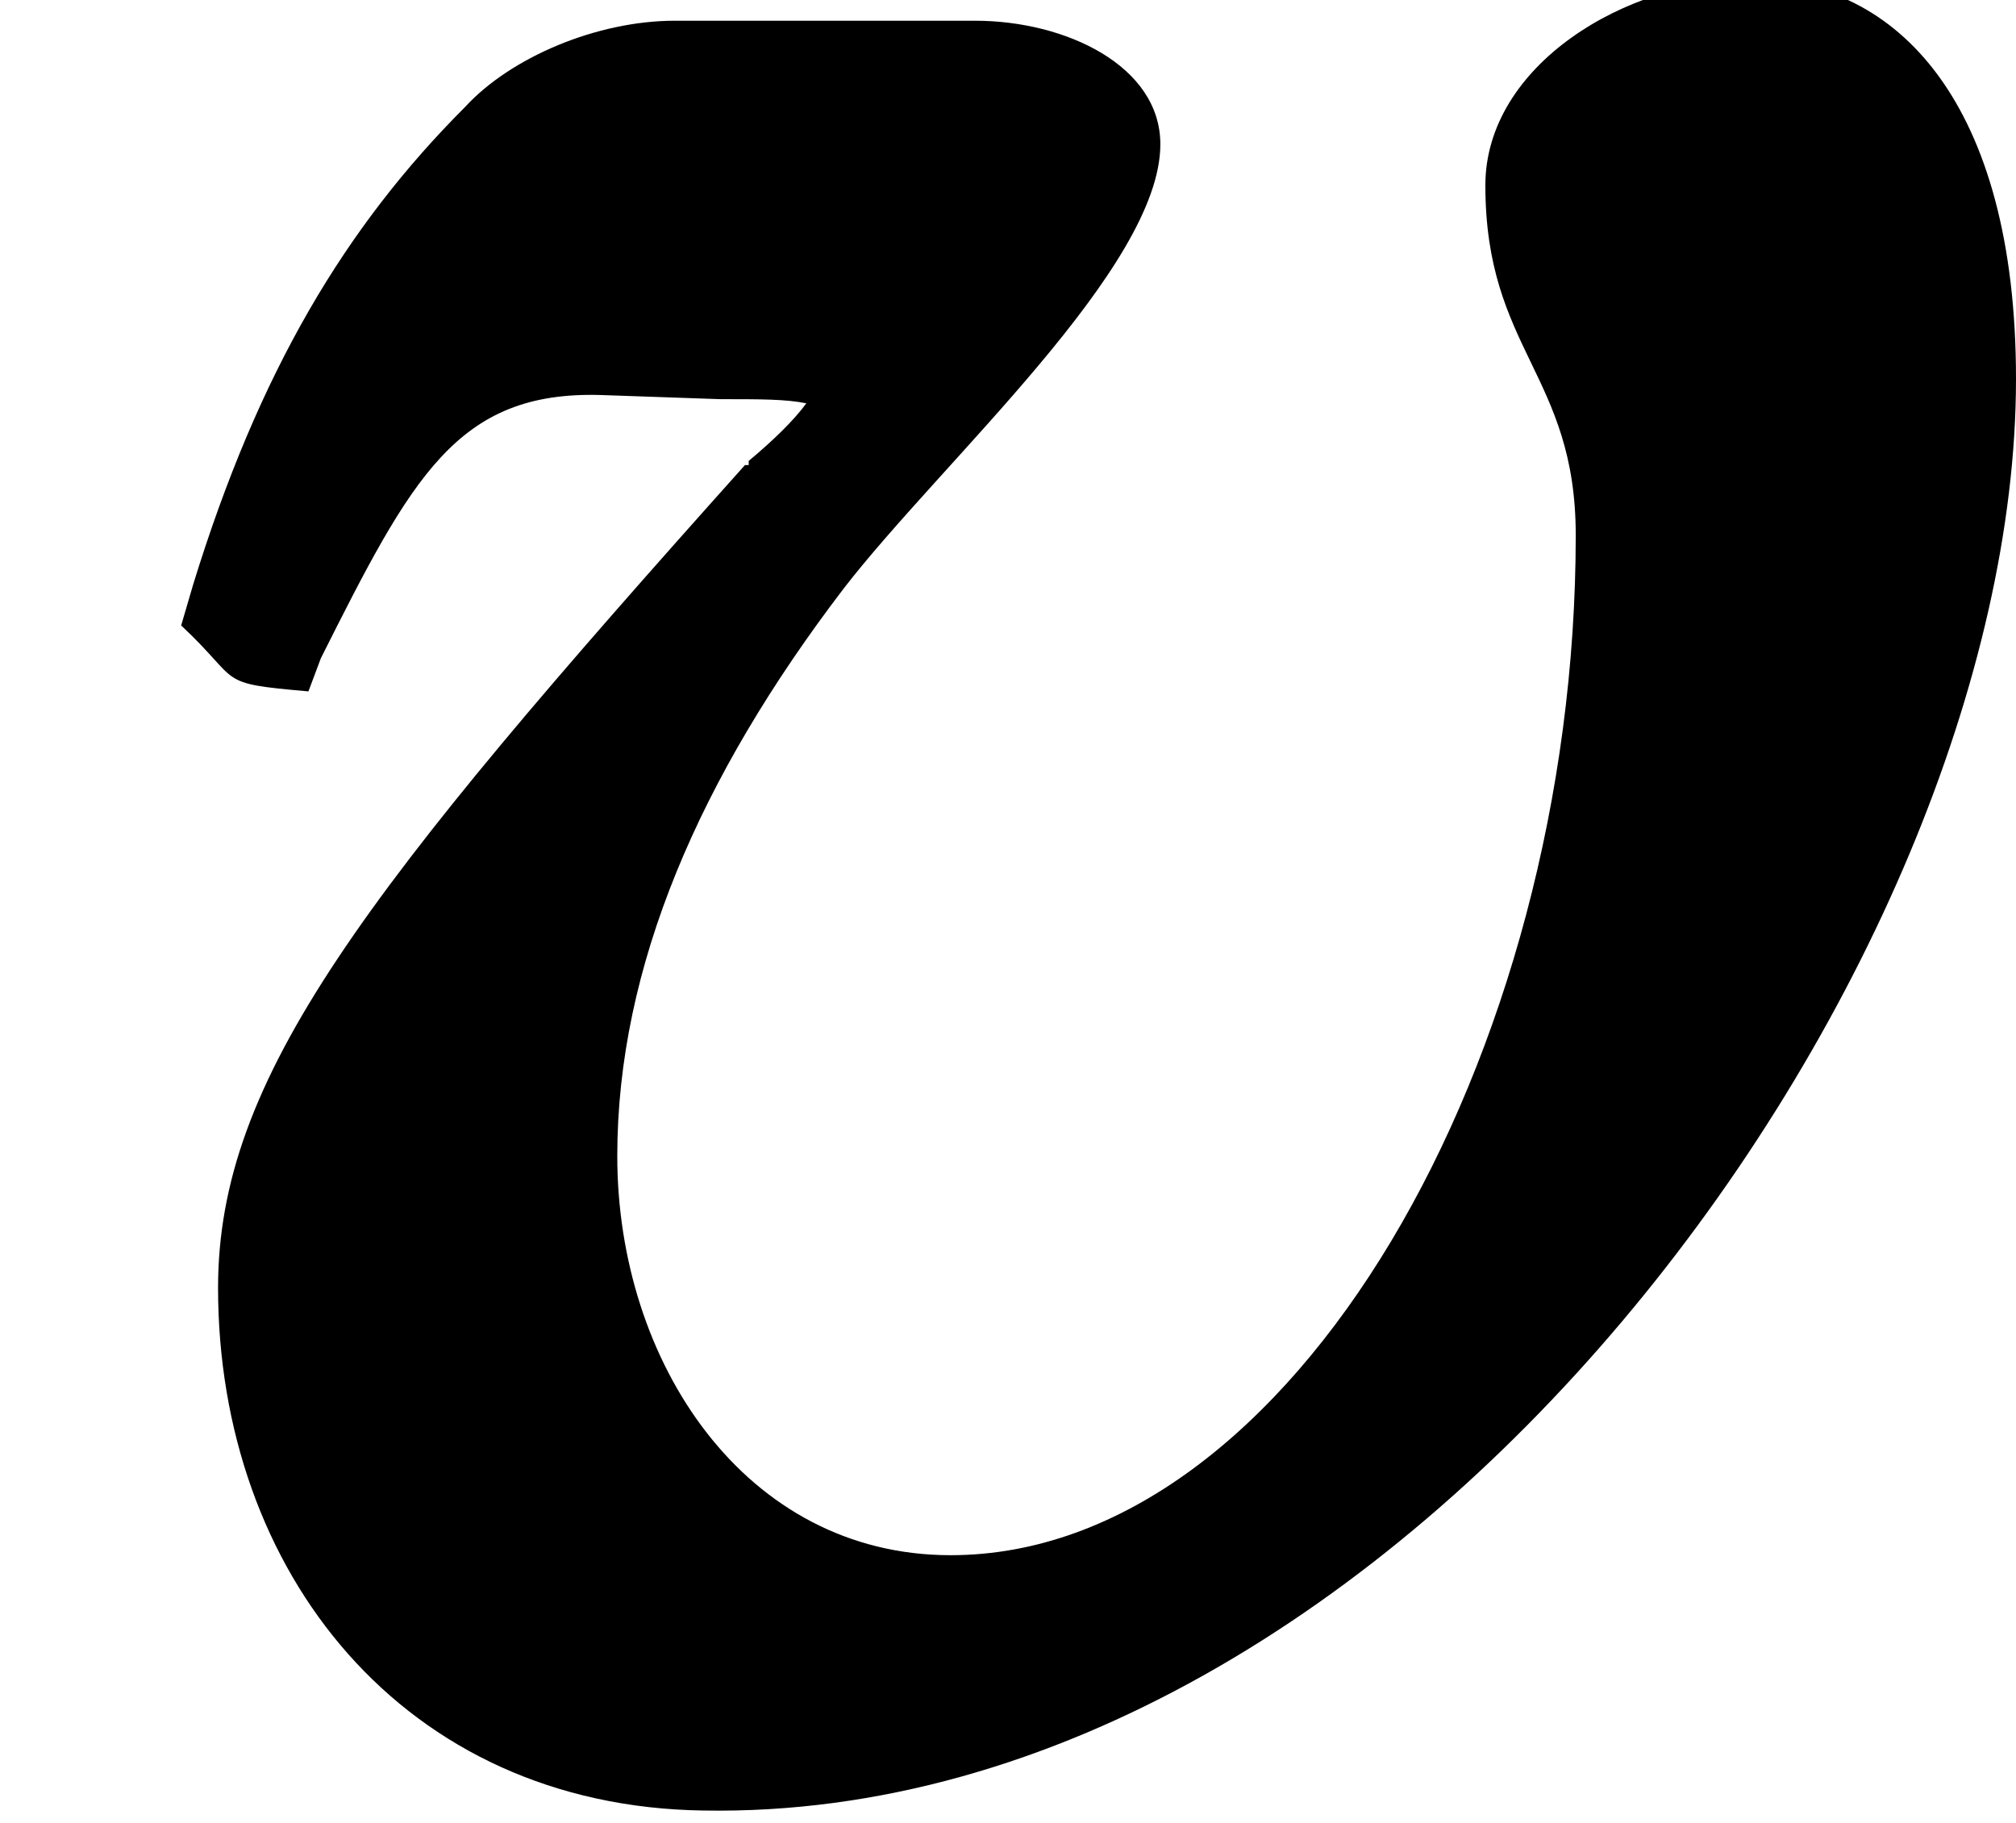
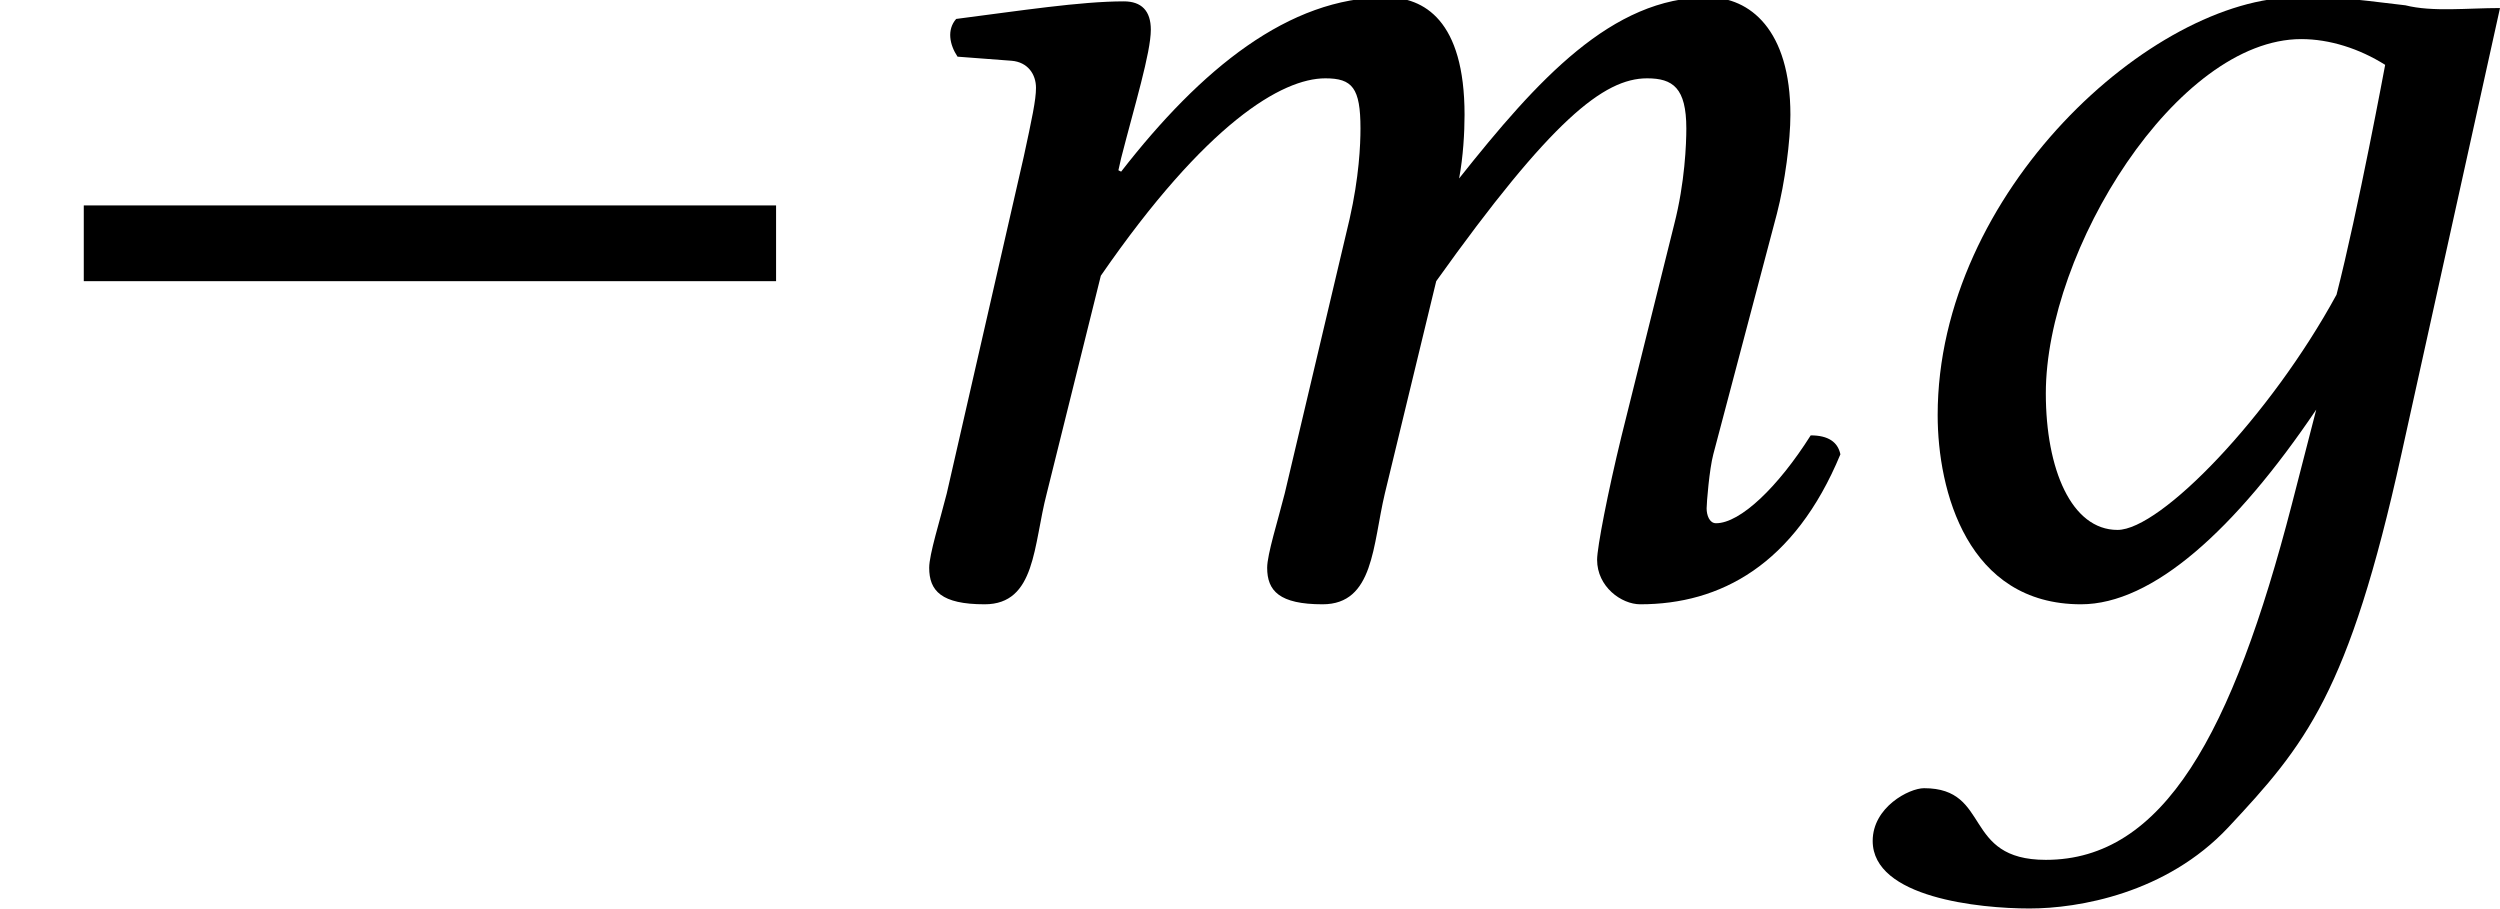
- <svg xmlns="http://www.w3.org/2000/svg" xmlns:xlink="http://www.w3.org/1999/xlink" version="1.1" width="4.863pt" height="4.397pt" viewBox="-.249 -4.308 4.863 4.397">
+ <svg xmlns="http://www.w3.org/2000/svg" xmlns:xlink="http://www.w3.org/1999/xlink" version="1.1" width="18.352pt" height="6.67pt" viewBox="0 -4.337 18.352 6.67">
  <defs>
-     <path id="g1-118" d="M3.801-3.017C3.801-1.757 3.117-.556 2.293-.556C1.797-.556 1.489-1.022 1.489-1.519C1.489-1.975 1.687-2.432 2.035-2.888C2.273-3.196 2.799-3.662 2.799-3.96C2.799-4.149 2.571-4.258 2.352-4.258H1.628C1.439-4.258 1.231-4.169 1.122-4.05C.834-3.762 .625-3.414 .466-2.898L.437-2.799C.586-2.66 .516-2.66 .744-2.64L.774-2.72C.993-3.156 1.102-3.365 1.449-3.355L1.737-3.345C1.836-3.345 1.896-3.345 1.945-3.335C1.916-3.295 1.866-3.246 1.806-3.196V-3.186H1.797C.873-2.154 .526-1.707 .526-1.201C.526-.516 .973 .05 1.697 .06C3.385 .089 4.863-1.965 4.863-3.394C4.863-4.059 4.576-4.357 4.228-4.357C3.921-4.357 3.583-4.149 3.583-3.861C3.583-3.464 3.801-3.404 3.801-3.017Z" />
+     <path id="g4-54" d="M3.464-.635C3.027 1.052 2.521 1.975 1.658 1.975C1.042 1.975 1.261 1.449 .764 1.449C.655 1.449 .387 1.588 .387 1.836C.387 2.253 1.171 2.332 1.538 2.332C1.896 2.332 2.541 2.223 2.997 1.737C3.563 1.131 3.881 .754 4.268-1.002L4.992-4.278C4.754-4.278 4.496-4.248 4.298-4.298C4.03-4.327 3.901-4.357 3.504-4.357C2.442-4.357 .864-2.928 .864-1.29C.864-.734 1.082 .099 1.916 .099C2.442 .099 3.047-.447 3.643-1.33L3.464-.635ZM3.792-2.174C3.305-1.28 2.501-.447 2.184-.447C1.846-.447 1.658-.893 1.658-1.449C1.658-2.501 2.62-4.05 3.533-4.05C3.742-4.05 3.96-3.98 4.149-3.861C4.149-3.861 3.95-2.789 3.792-2.174Z" />
+     <path id="g4-60" d="M1.806-3.186L1.241-.715C1.191-.516 1.112-.268 1.112-.169C1.112 0 1.201 .099 1.519 .099C1.896 .099 1.876-.337 1.975-.715L2.372-2.313C3.146-3.434 3.702-3.762 4.02-3.762C4.218-3.762 4.278-3.692 4.278-3.394C4.278-3.275 4.268-3.037 4.198-2.729L3.722-.715C3.672-.516 3.593-.268 3.593-.169C3.593 0 3.682 .099 4 .099C4.377 .099 4.367-.337 4.457-.715L4.834-2.273C5.677-3.454 6.064-3.762 6.382-3.762C6.571-3.762 6.67-3.692 6.67-3.394C6.67-3.285 6.66-2.997 6.581-2.69L6.193-1.131C6.094-.725 6.015-.318 6.015-.228C6.015-.03 6.193 .099 6.332 .099C6.918 .099 7.464-.189 7.801-1.002C7.782-1.092 7.712-1.141 7.583-1.141C7.345-.764 7.067-.496 6.888-.496C6.839-.496 6.819-.556 6.819-.605C6.819-.645 6.839-.893 6.868-1.002L7.335-2.769C7.394-2.997 7.434-3.305 7.434-3.494C7.434-4.119 7.136-4.357 6.829-4.357C6.124-4.357 5.578-3.752 5.002-3.027C5.032-3.186 5.042-3.365 5.042-3.494C5.042-4.189 4.744-4.357 4.466-4.357C3.752-4.357 3.107-3.831 2.521-3.077L2.501-3.087L2.521-3.176C2.62-3.563 2.739-3.95 2.739-4.119C2.739-4.258 2.67-4.327 2.541-4.327C2.223-4.327 1.777-4.258 1.31-4.198C1.241-4.119 1.261-4.01 1.32-3.921L1.717-3.891C1.836-3.881 1.896-3.792 1.896-3.692C1.896-3.603 1.866-3.464 1.806-3.186Z" />
+     <path id="g1-0" d="M5.697-2.273V-2.829H.615V-2.273H5.697Z" />
  </defs>
  <g id="page1">
-     <use x="-.249" y="0" xlink:href="#g1-118" />
+     <use x="0" y="0" xlink:href="#g1-0" />
+     <use x="5.709" y="0" xlink:href="#g4-60" />
+     <use x="13.36" y="0" xlink:href="#g4-54" />
  </g>
</svg>
